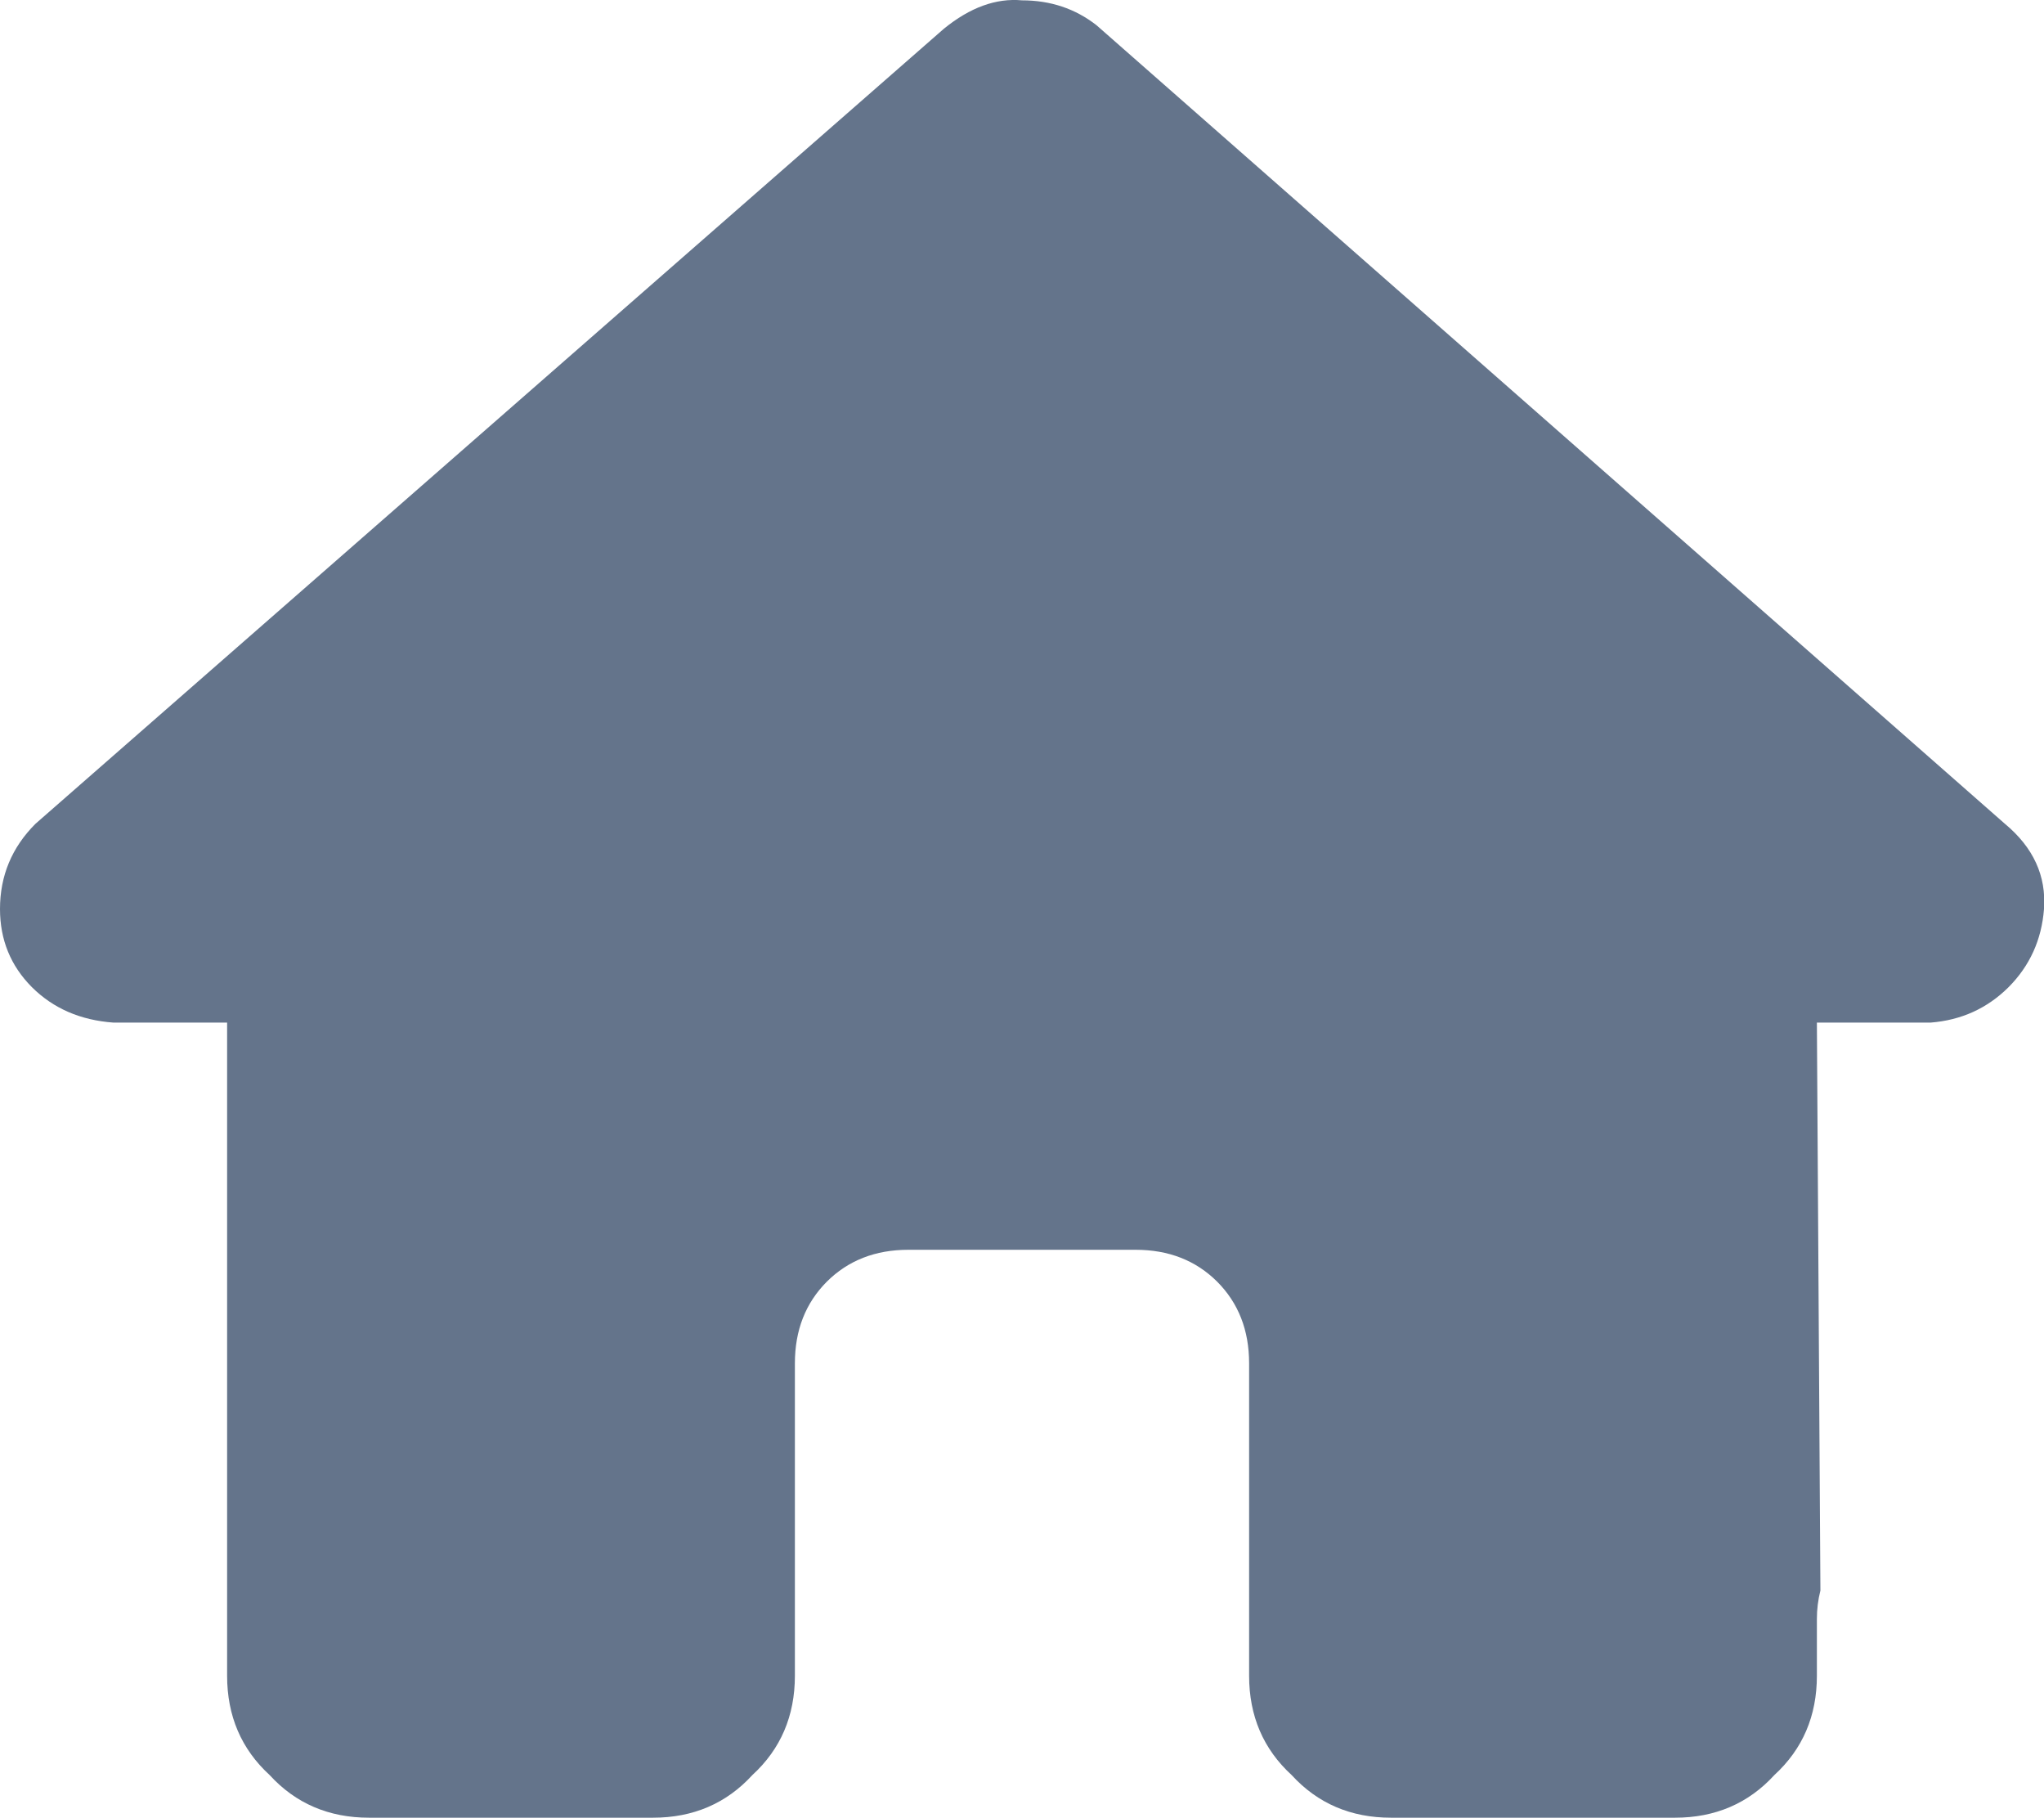
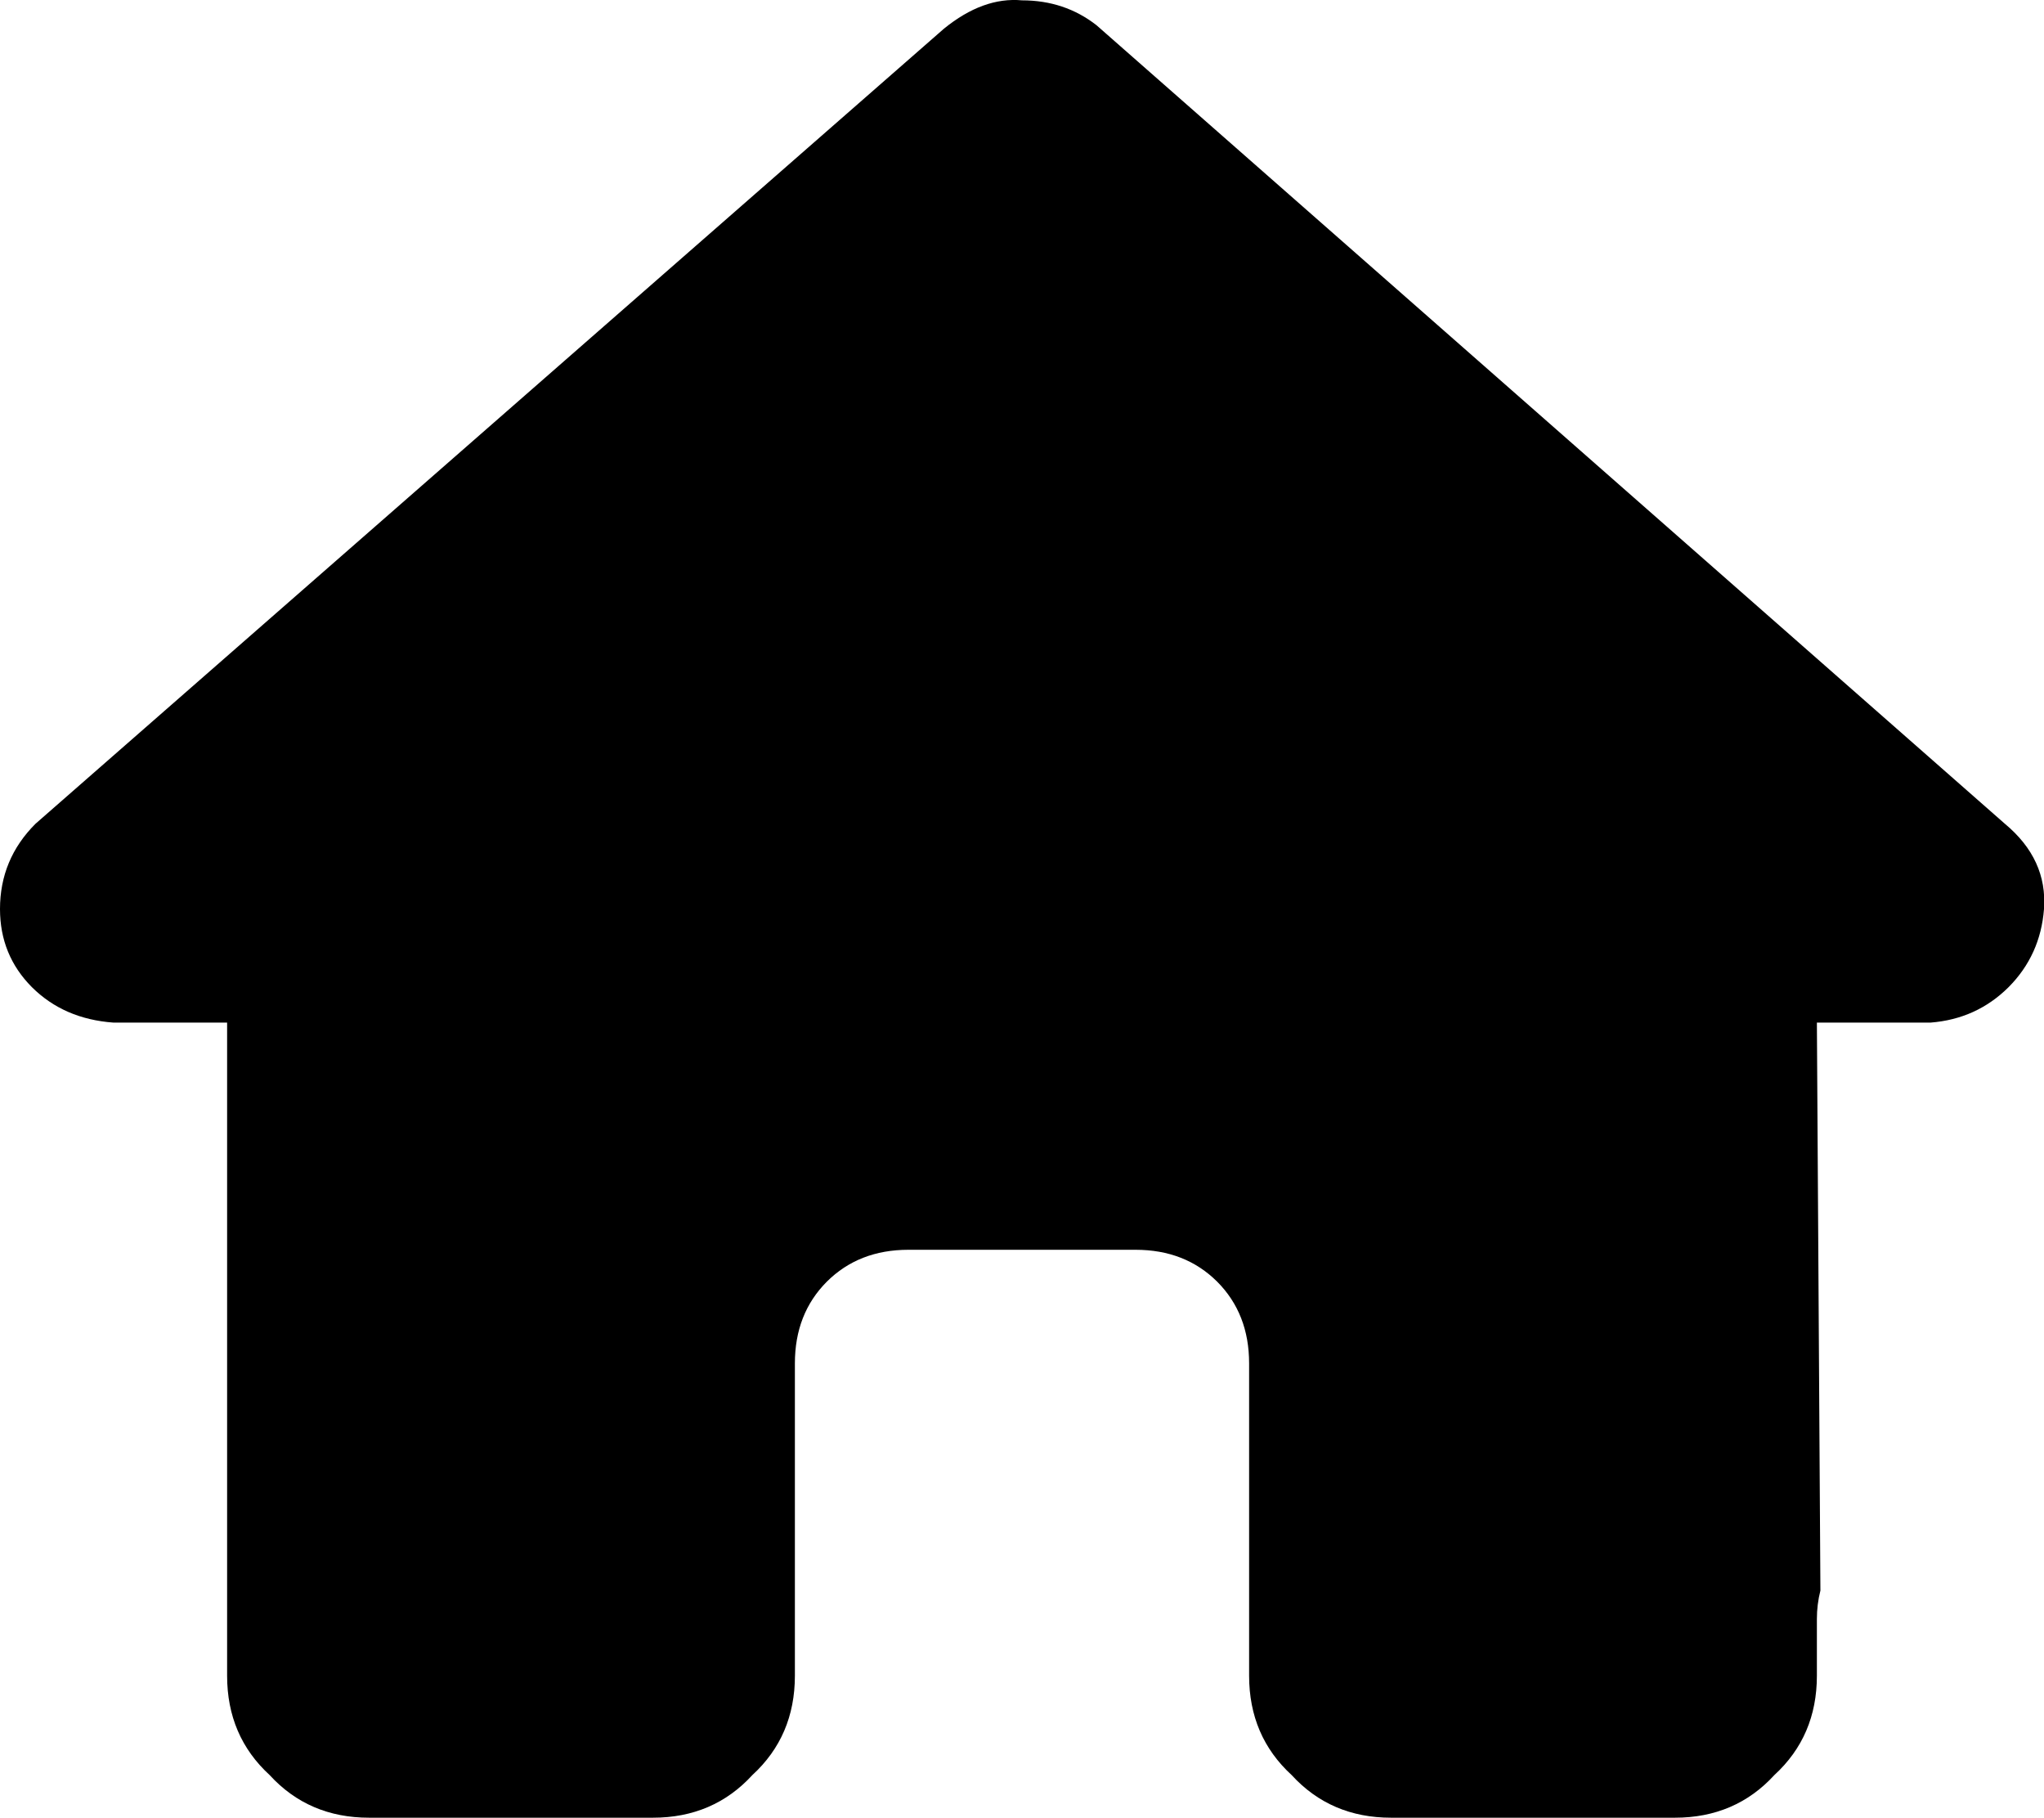
<svg xmlns="http://www.w3.org/2000/svg" width="18" height="16" viewBox="0 0 18 16" fill="none">
-   <path d="M18 8.003C17.979 8.274 17.875 8.503 17.688 8.691C17.5 8.878 17.271 8.982 17 9.003H16L16.031 14.003C16.01 14.086 16 14.17 16 14.253V14.753C16 15.107 15.875 15.399 15.625 15.628C15.396 15.878 15.104 16.003 14.75 16.003H14.25C14.208 16.003 14.177 16.003 14.156 16.003C14.115 16.003 14.073 16.003 14.031 16.003H13H12.25C11.896 16.003 11.604 15.878 11.375 15.628C11.125 15.399 11 15.107 11 14.753V14.003V12.003C11 11.711 10.906 11.472 10.719 11.284C10.531 11.097 10.292 11.003 10 11.003H8C7.708 11.003 7.469 11.097 7.281 11.284C7.094 11.472 7 11.711 7 12.003V14.003V14.753C7 15.107 6.875 15.399 6.625 15.628C6.396 15.878 6.104 16.003 5.75 16.003H5H4C3.979 16.003 3.958 16.003 3.938 16.003C3.917 16.003 3.896 16.003 3.875 16.003C3.833 16.003 3.792 16.003 3.75 16.003H3.25C2.896 16.003 2.604 15.878 2.375 15.628C2.125 15.399 2 15.107 2 14.753V11.253C2 11.232 2 11.201 2 11.159V9.003H1C0.708 8.982 0.469 8.878 0.281 8.691C0.094 8.503 0 8.274 0 8.003C0 7.711 0.104 7.461 0.312 7.253L8.312 0.253C8.542 0.066 8.771 -0.018 9 0.003C9.25 0.003 9.469 0.076 9.656 0.222L17.656 7.253C17.906 7.461 18.021 7.711 18 8.003Z" fill="#64748B" />
+   <path d="M18 8.003C17.979 8.274 17.875 8.503 17.688 8.691C17.5 8.878 17.271 8.982 17 9.003H16L16.031 14.003C16.01 14.086 16 14.17 16 14.253V14.753C16 15.107 15.875 15.399 15.625 15.628C15.396 15.878 15.104 16.003 14.75 16.003H14.25C14.208 16.003 14.177 16.003 14.156 16.003C14.115 16.003 14.073 16.003 14.031 16.003H13H12.25C11.896 16.003 11.604 15.878 11.375 15.628C11.125 15.399 11 15.107 11 14.753V14.003V12.003C11 11.711 10.906 11.472 10.719 11.284C10.531 11.097 10.292 11.003 10 11.003H8C7.708 11.003 7.469 11.097 7.281 11.284C7.094 11.472 7 11.711 7 12.003V14.003V14.753C7 15.107 6.875 15.399 6.625 15.628C6.396 15.878 6.104 16.003 5.75 16.003H5H4C3.979 16.003 3.958 16.003 3.938 16.003C3.917 16.003 3.896 16.003 3.875 16.003C3.833 16.003 3.792 16.003 3.75 16.003H3.25C2.896 16.003 2.604 15.878 2.375 15.628C2.125 15.399 2 15.107 2 14.753V11.253C2 11.232 2 11.201 2 11.159V9.003H1C0.708 8.982 0.469 8.878 0.281 8.691C0.094 8.503 0 8.274 0 8.003C0 7.711 0.104 7.461 0.312 7.253L8.312 0.253C8.542 0.066 8.771 -0.018 9 0.003C9.25 0.003 9.469 0.076 9.656 0.222L17.656 7.253C17.906 7.461 18.021 7.711 18 8.003Z" fill="currentColor" />
</svg>
